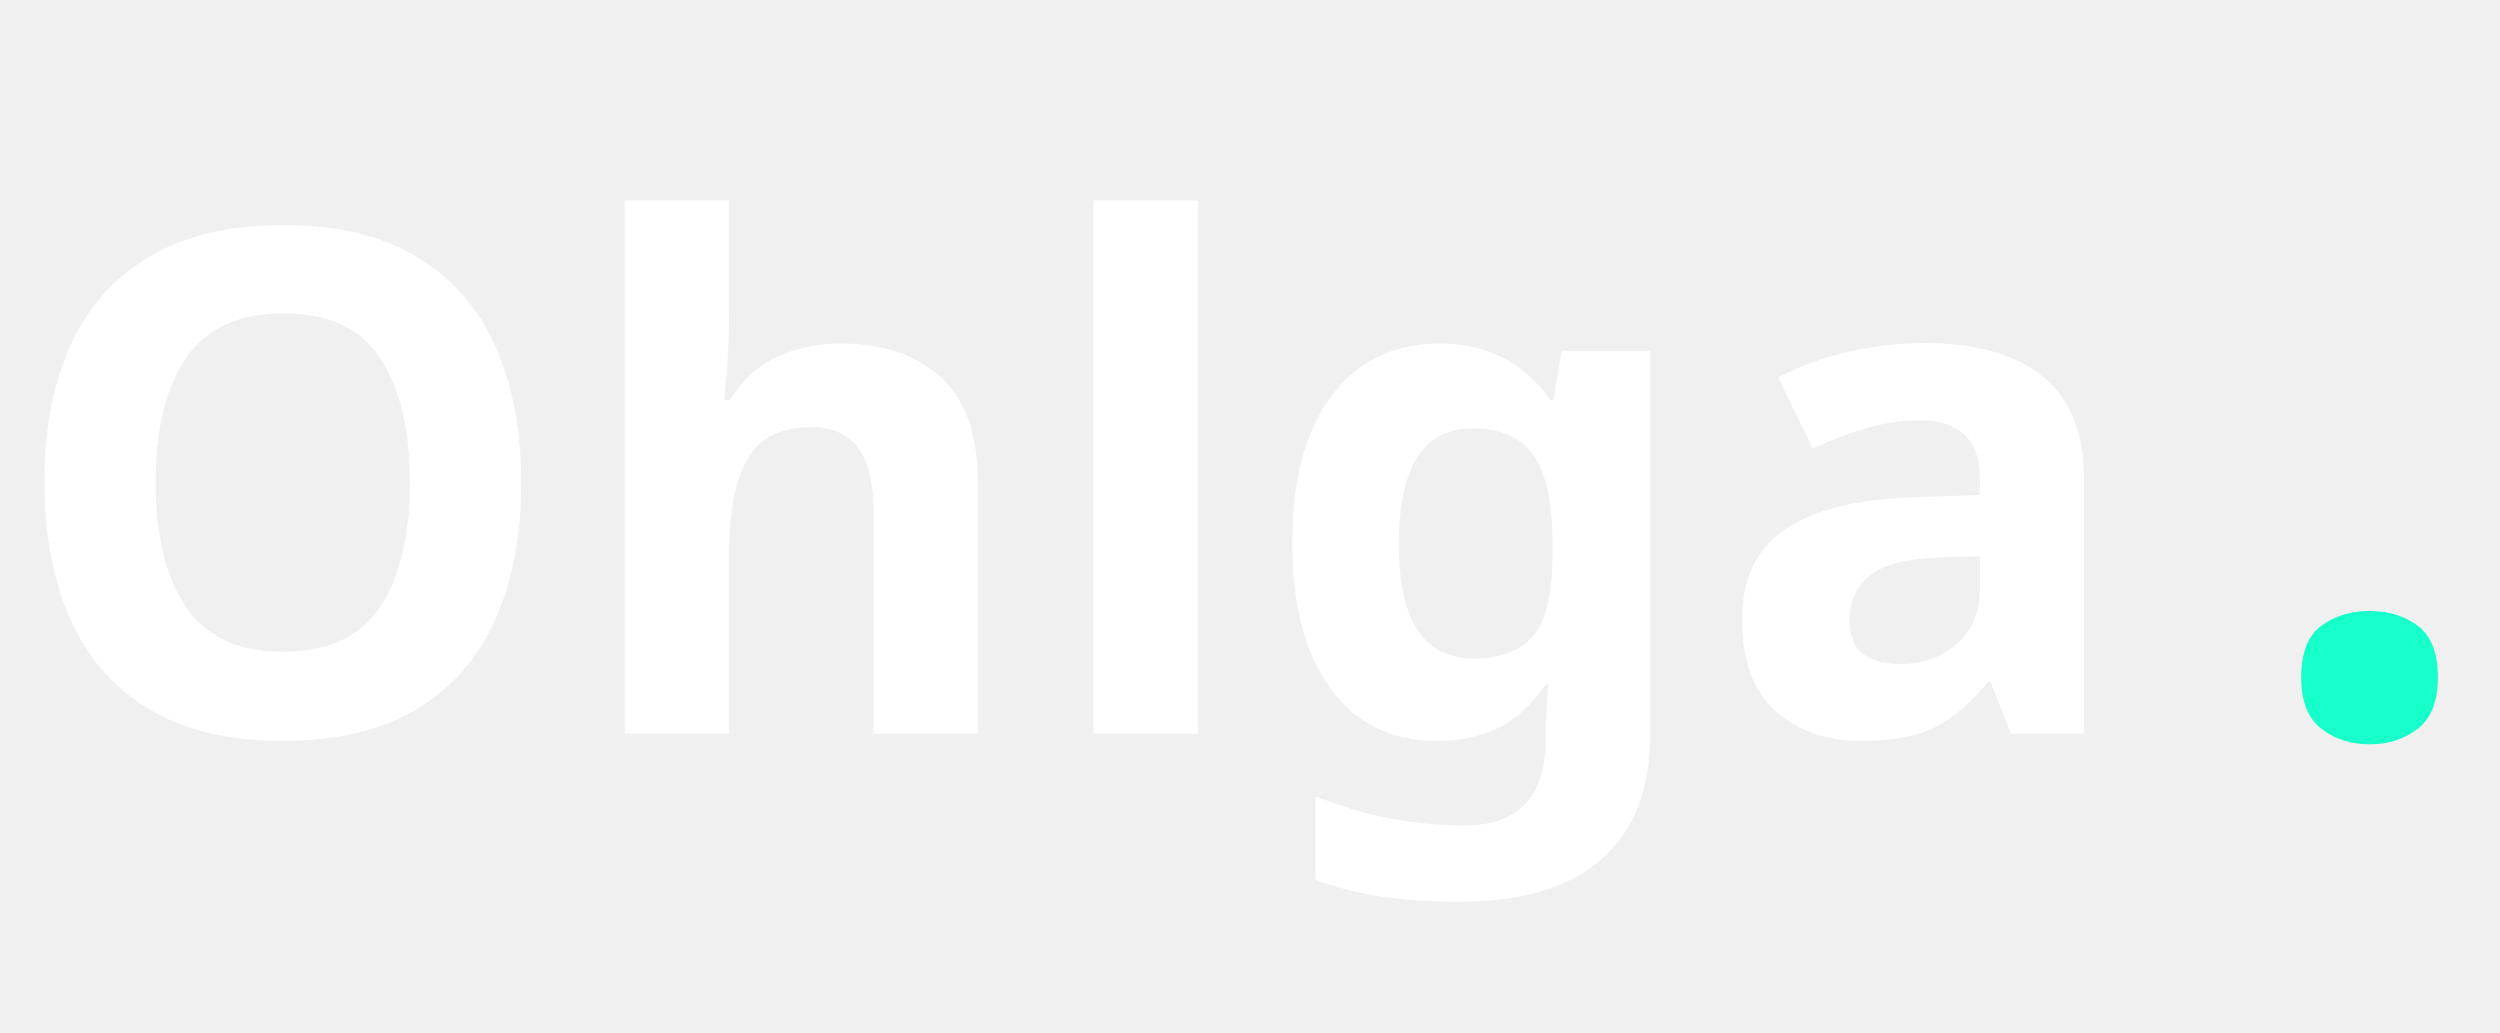
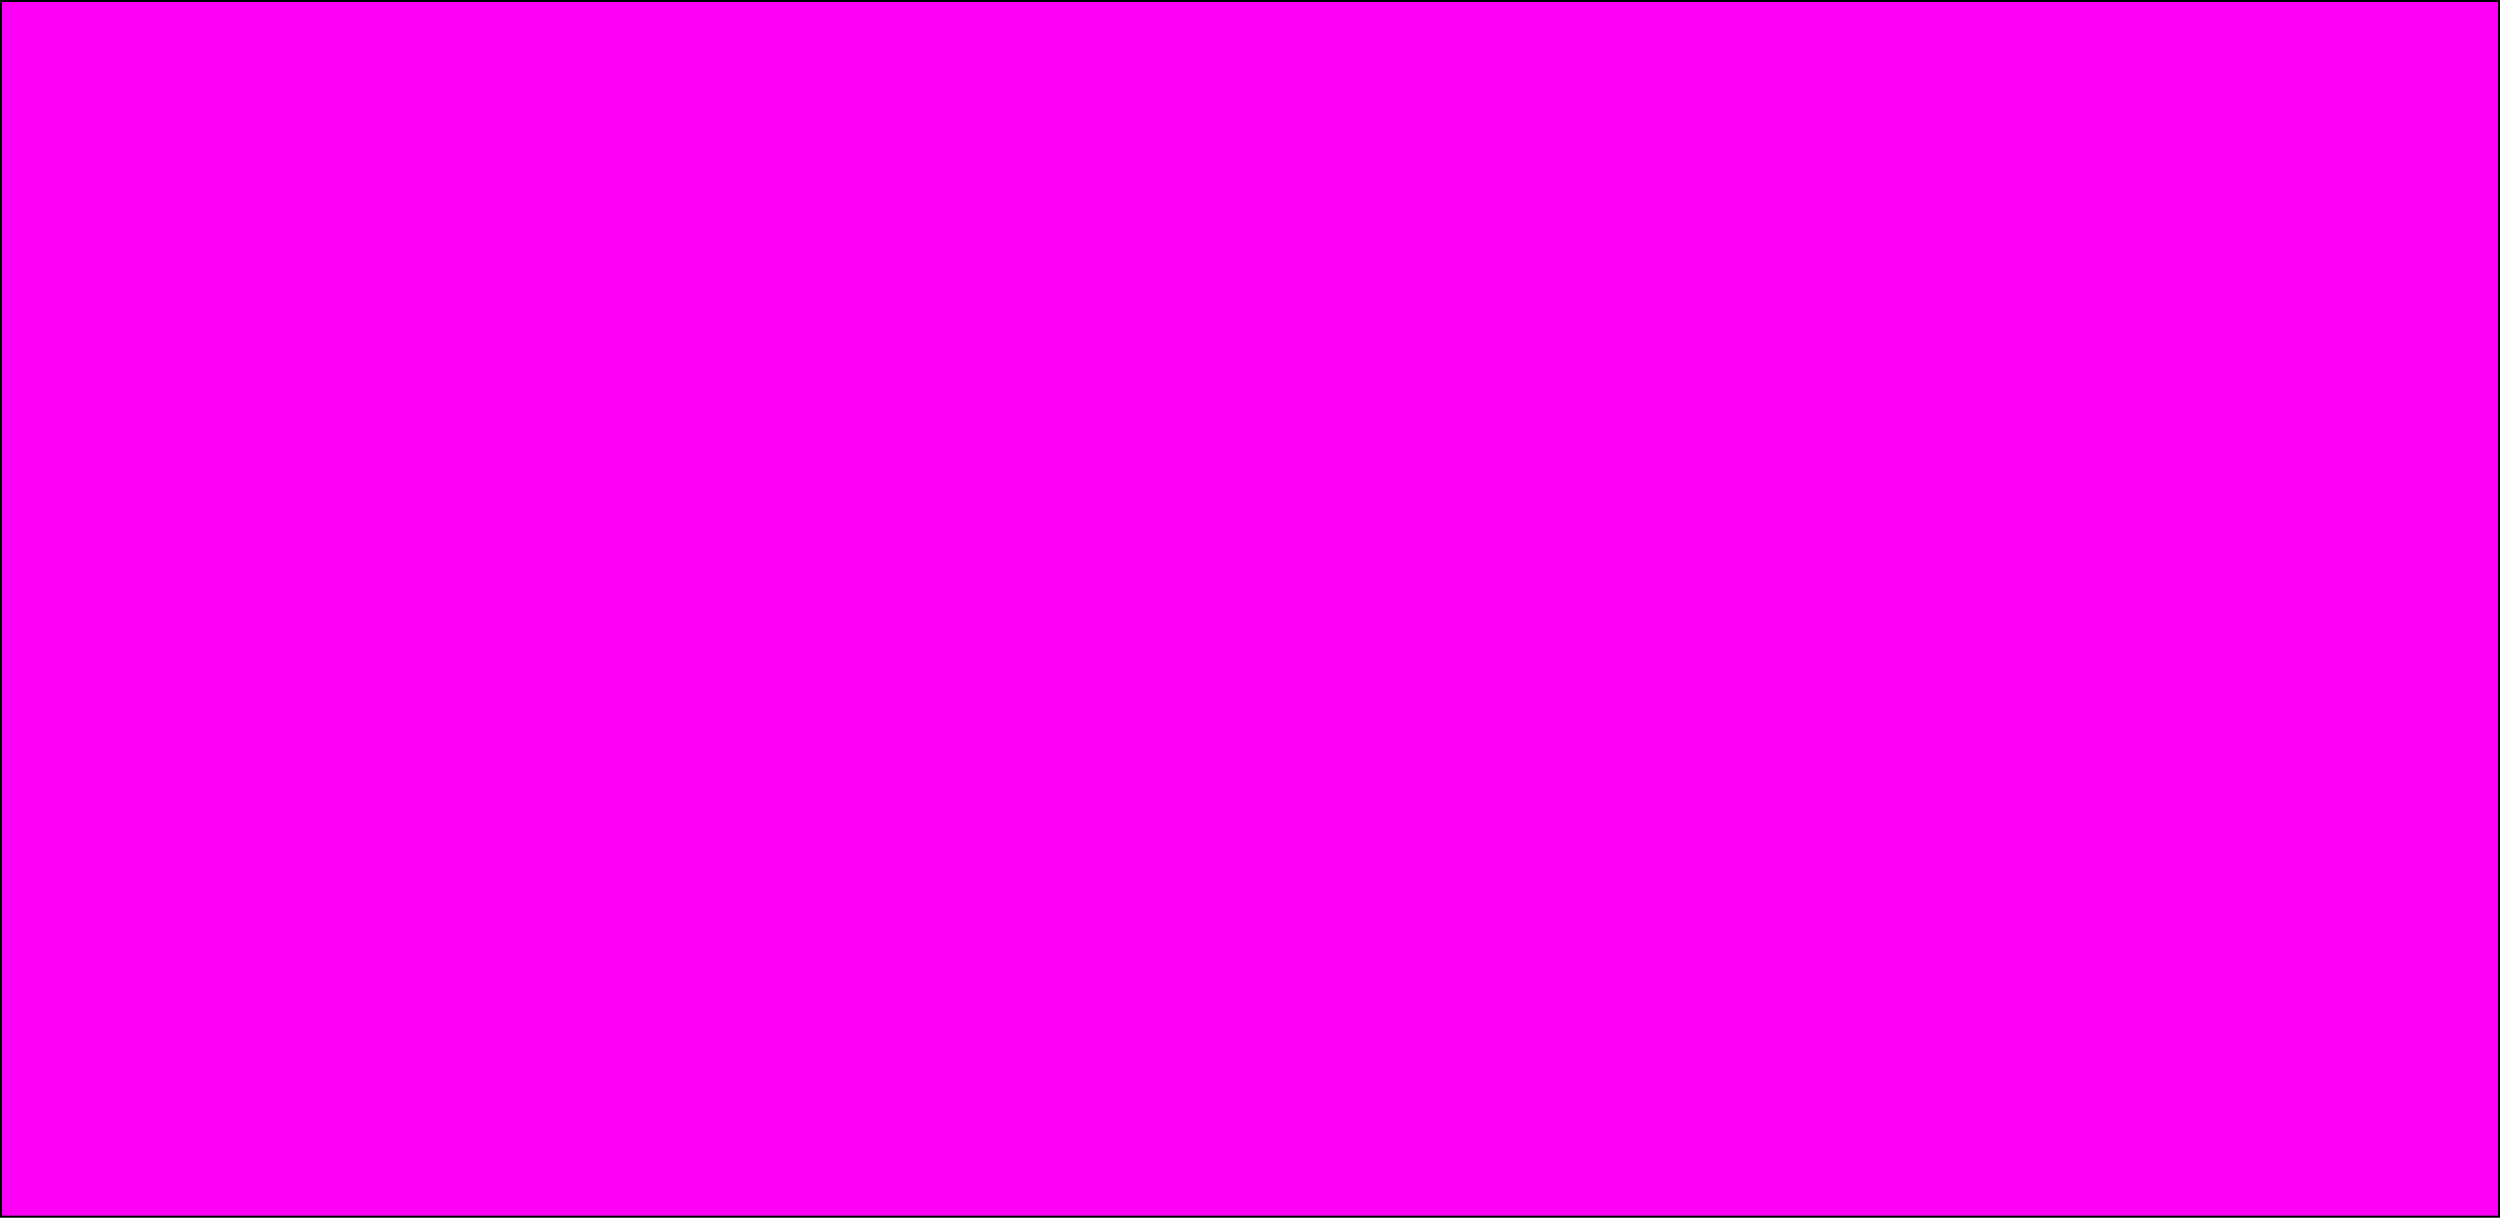
- <svg xmlns="http://www.w3.org/2000/svg" width="92px" height="38px" viewBox="0 0 92 38" version="1.1">
-   <g id="Artboard" stroke="none" stroke-width="1" fill="none" fill-rule="evenodd">
-     <g id="Group-2" transform="translate(0, 2)">
-       <text id="Ohlga." font-family="Montserrat-Bold, Montserrat" font-size="25.805" font-weight="bold" letter-spacing="0.3">
-         <tspan x="0.134" y="25" fill="#FFFFFF">Ohlga</tspan>
-         <tspan x="82.997" y="25" font-size="29.491" letter-spacing="0.343" fill="#17FFCA">.</tspan>
-       </text>
-       <rect id="Rectangle" stroke-opacity="0" stroke="#979797" stroke-width="0.8" x="16.4" y="0.4" width="8.8" height="9.6" />
-     </g>
-   </g>
+ <svg xmlns="http://www.w3.org/2000/svg" id="Calque_1" data-name="Calque 1" viewBox="0 0 1238 603">
+   <defs>
+     <style>.cls-1{fill:#ff00f6;}</style>
+   </defs>
+   <rect class="cls-1" x="0.5" y="0.5" width="1237" height="602" />
+   <path d="M1609,258V859H373V258H1609m1-1H372V860H1610V257Z" transform="translate(-372 -257)" />
</svg>
